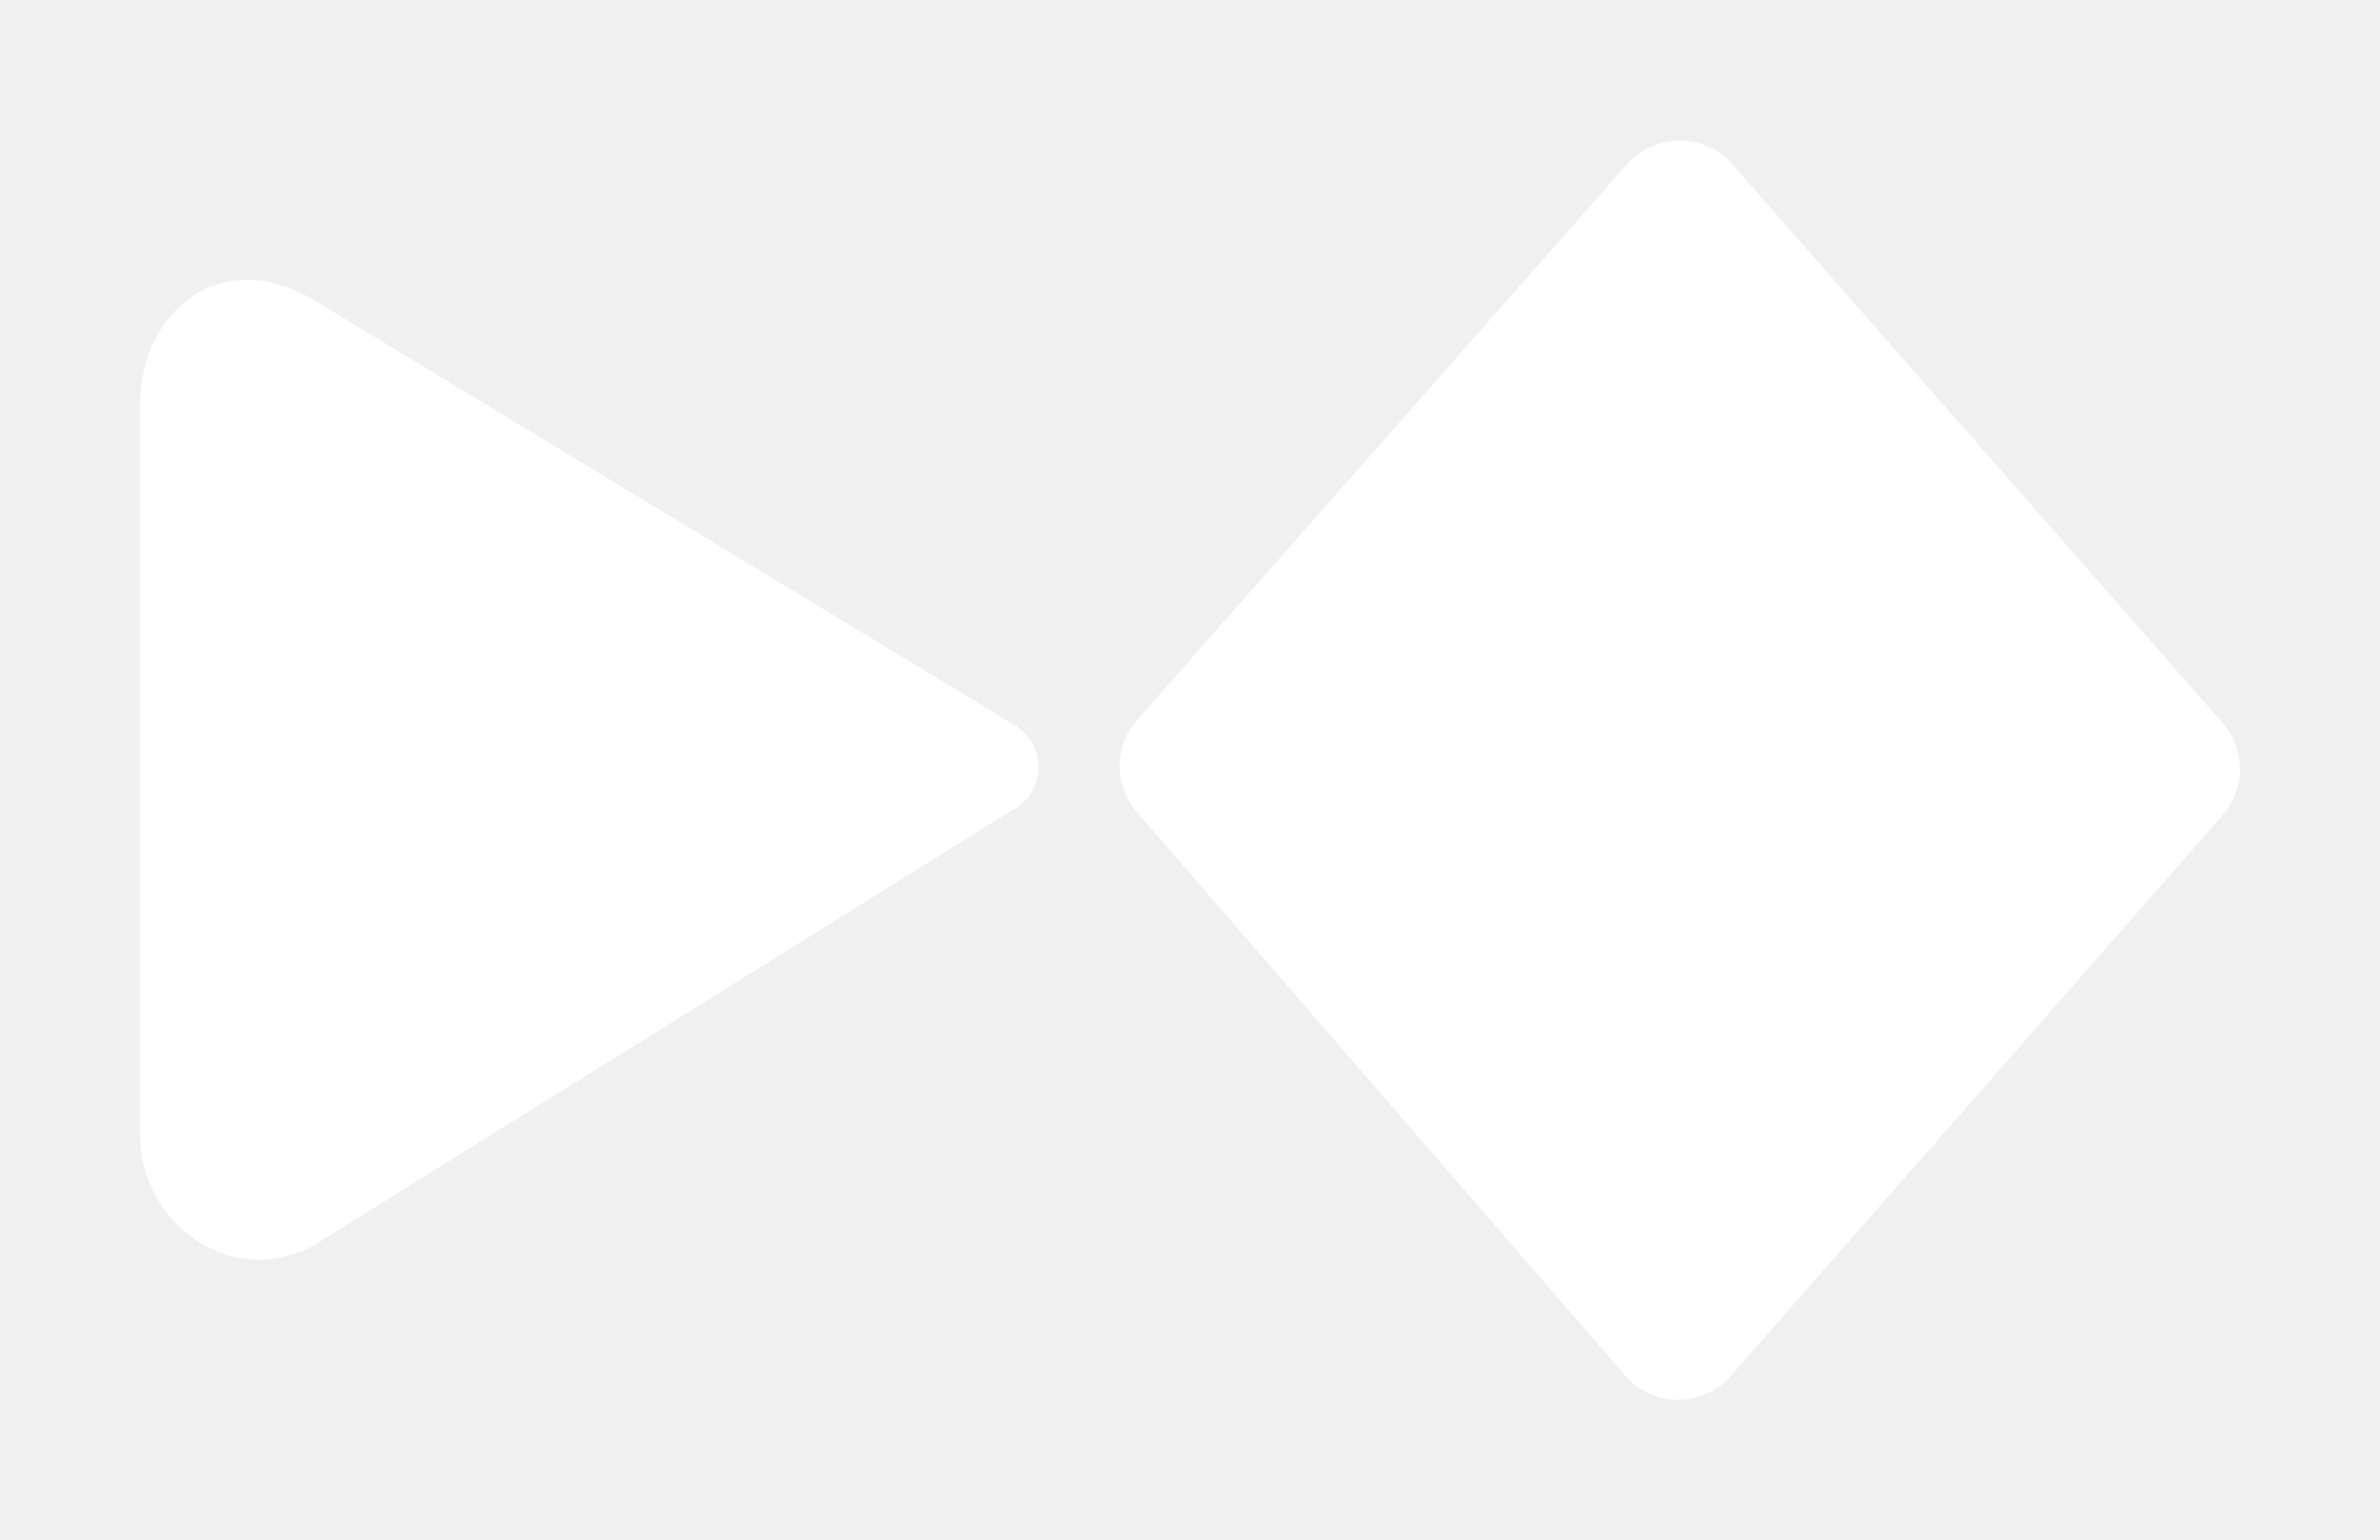
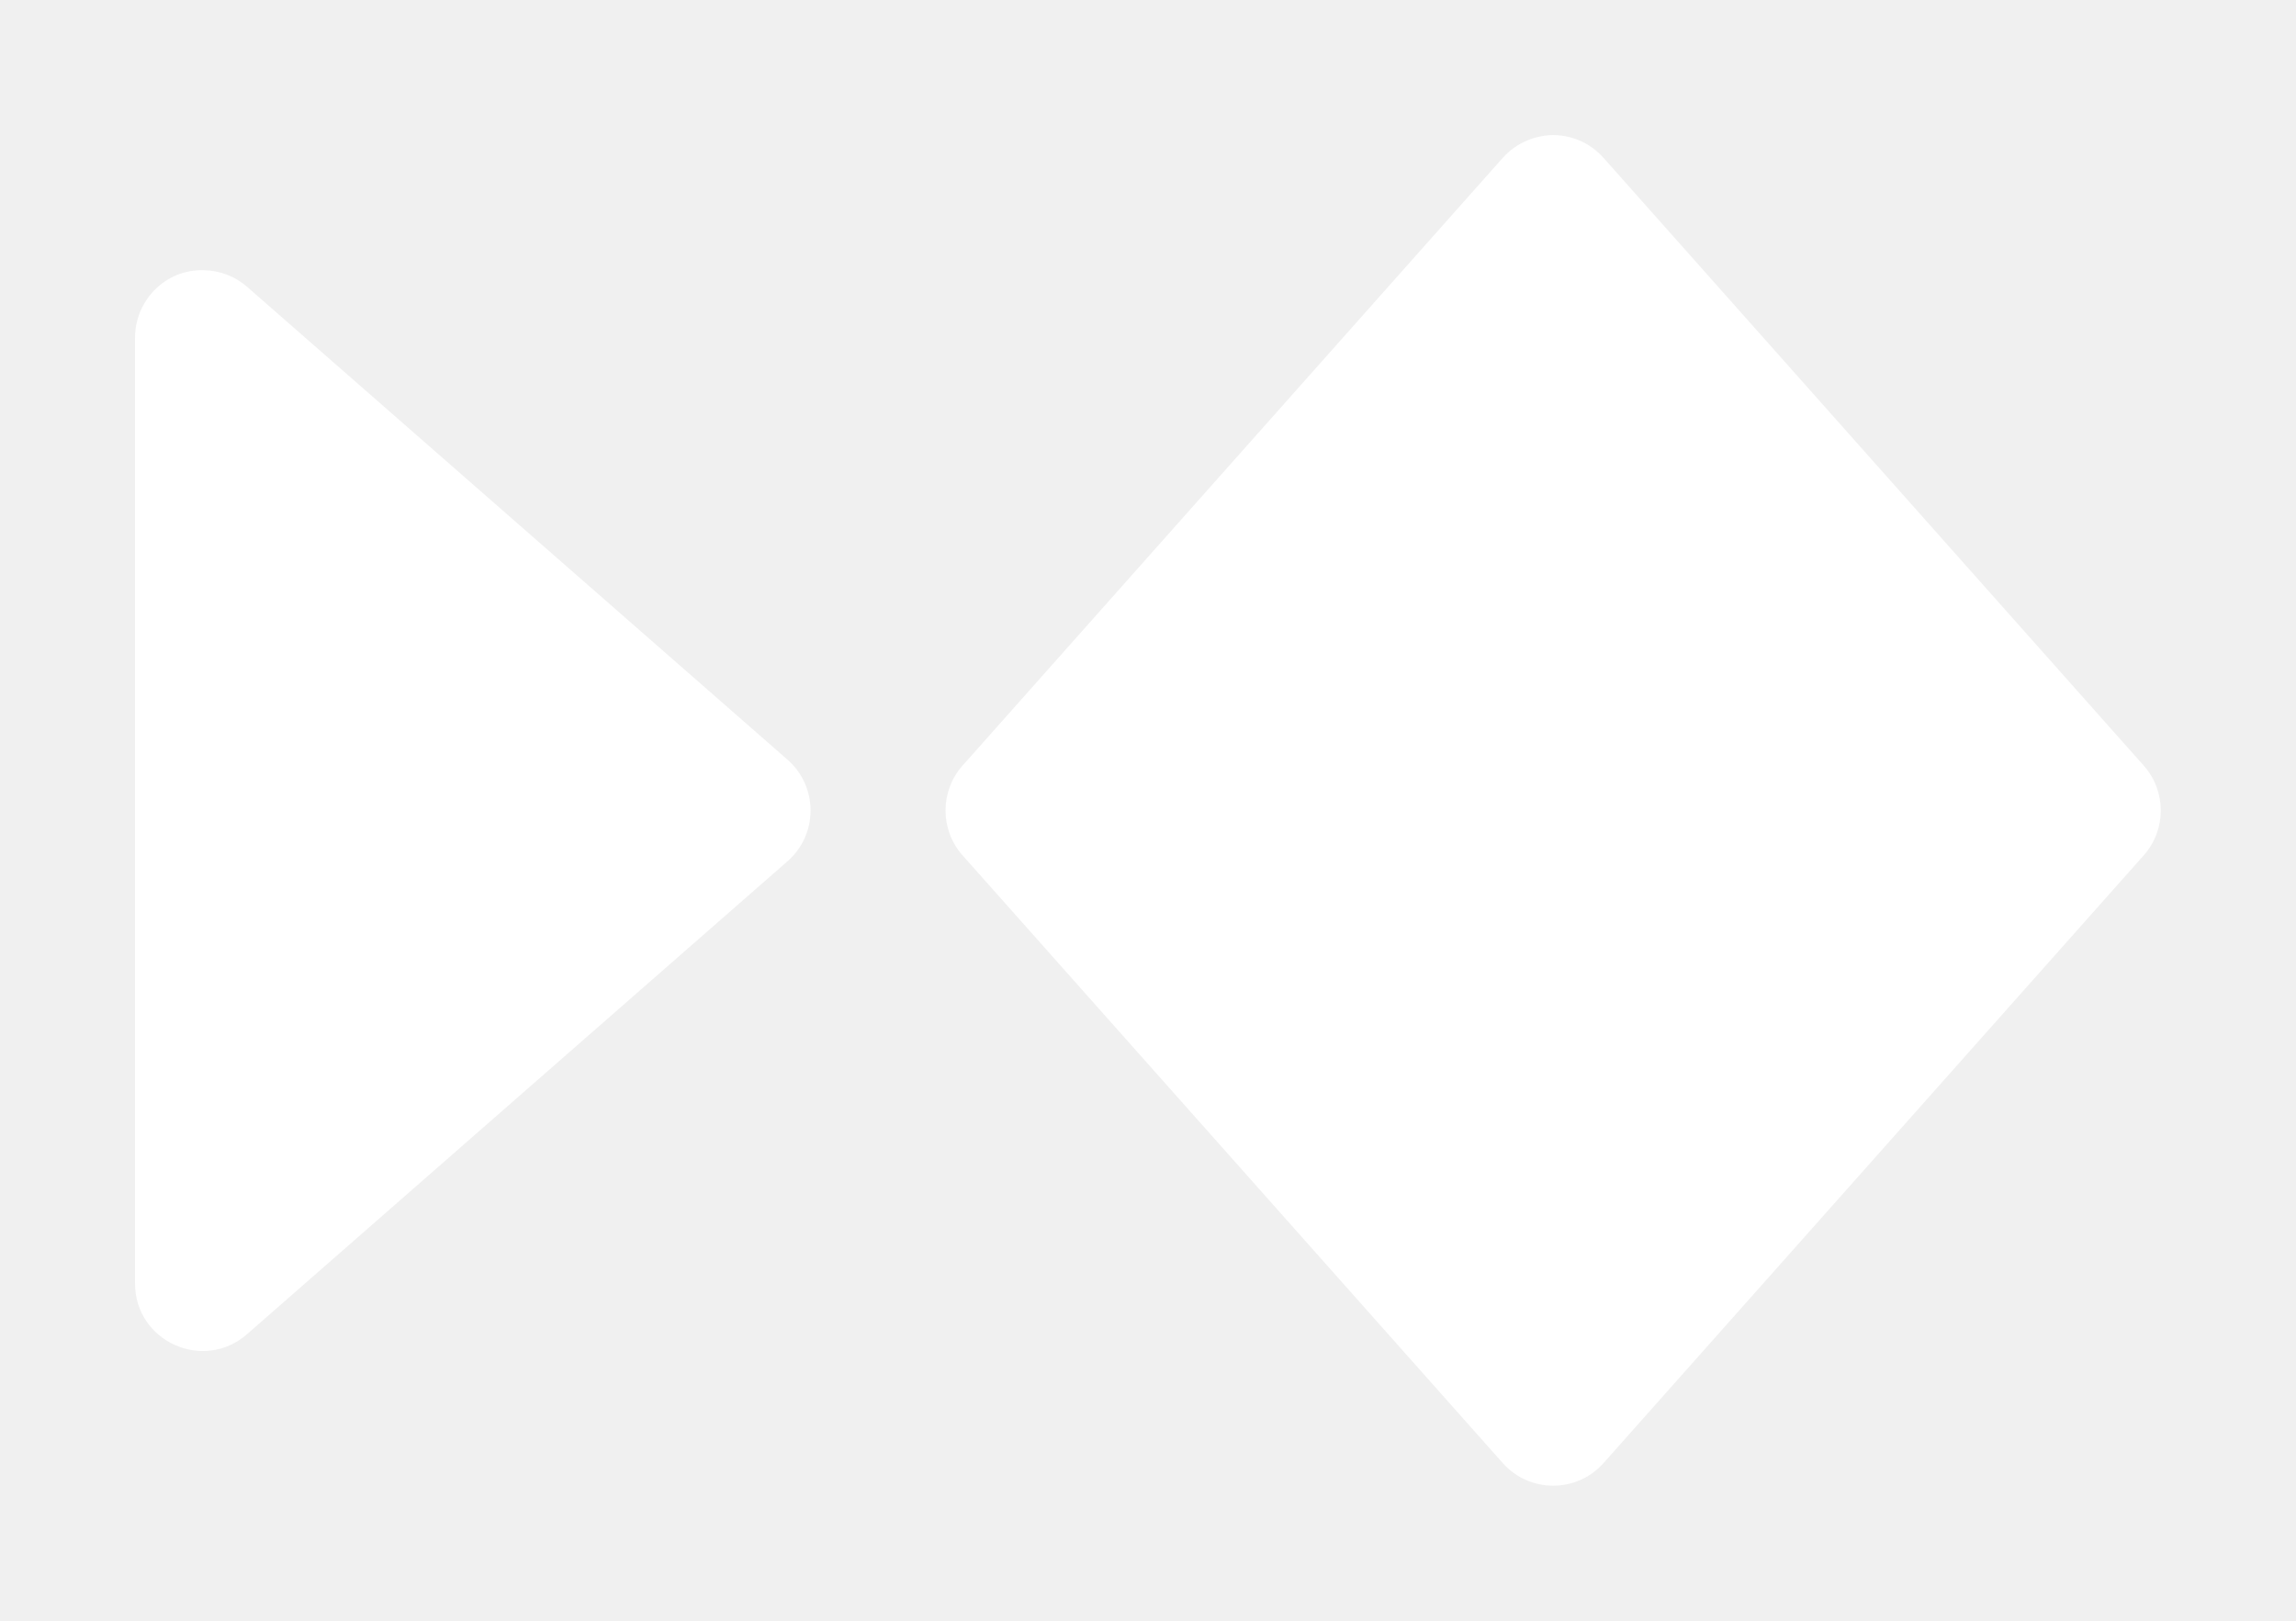
- <svg xmlns="http://www.w3.org/2000/svg" id="svg1" height="1100" viewBox="0 0 1700 1100" width="1700">
+ <svg xmlns="http://www.w3.org/2000/svg" height="1200" viewBox="0 0 1700 1200" width="1700">
  <g fill="#fff">
-     <g id="g2">
-       <g id="g1">
-         <path id="path1" d="m142.626 223.168-3.502 3.973c-.168.189-.168.475 0 .664l3.49 4.028c.199.223.547.223.746 0l3.514-4.007c.168-.189.168-.475 0-.664l-3.503-3.993c-.189-.221-.555-.216-.746 0z" fill-rule="evenodd" transform="matrix(100 0 0 100 -13100.021 -22199.918)" />
-       </g>
-     </g>
-     <path id="path1-5-1" d="m100.101 288.955-.038 522.533c.095 61.914 66.044 113.041 127.521 76.106l497.902-310.241c22.08-13.758 21.495-45.813-.319-59.047l-497.422-301.751c-70.041-44.25-127.697 6.797-127.644 72.399z" fill-rule="evenodd" stroke-width="75.147" />
+     <path d="m132.51 224c-.28-.01-.51.22-.51.5v7c-.001.431.506.661.83.377l4-3.5c.229-.199.229-.555 0-.754l-4-3.5c-.089-.078-.202-.121-.32-.123zm9.963-1c-.133.01-.257.068-.346.168l-4 4.5c-.168.189-.168.475 0 .664l4 4.5c.199.223.547.223.746 0l4-4.5c.168-.189.168-.475 0-.664l-4-4.5c-.101-.114-.248-.176-.4-.168z" fill-rule="evenodd" transform="matrix(100 0 0 100 -13100.021 -22199.918)" />
  </g>
</svg>
